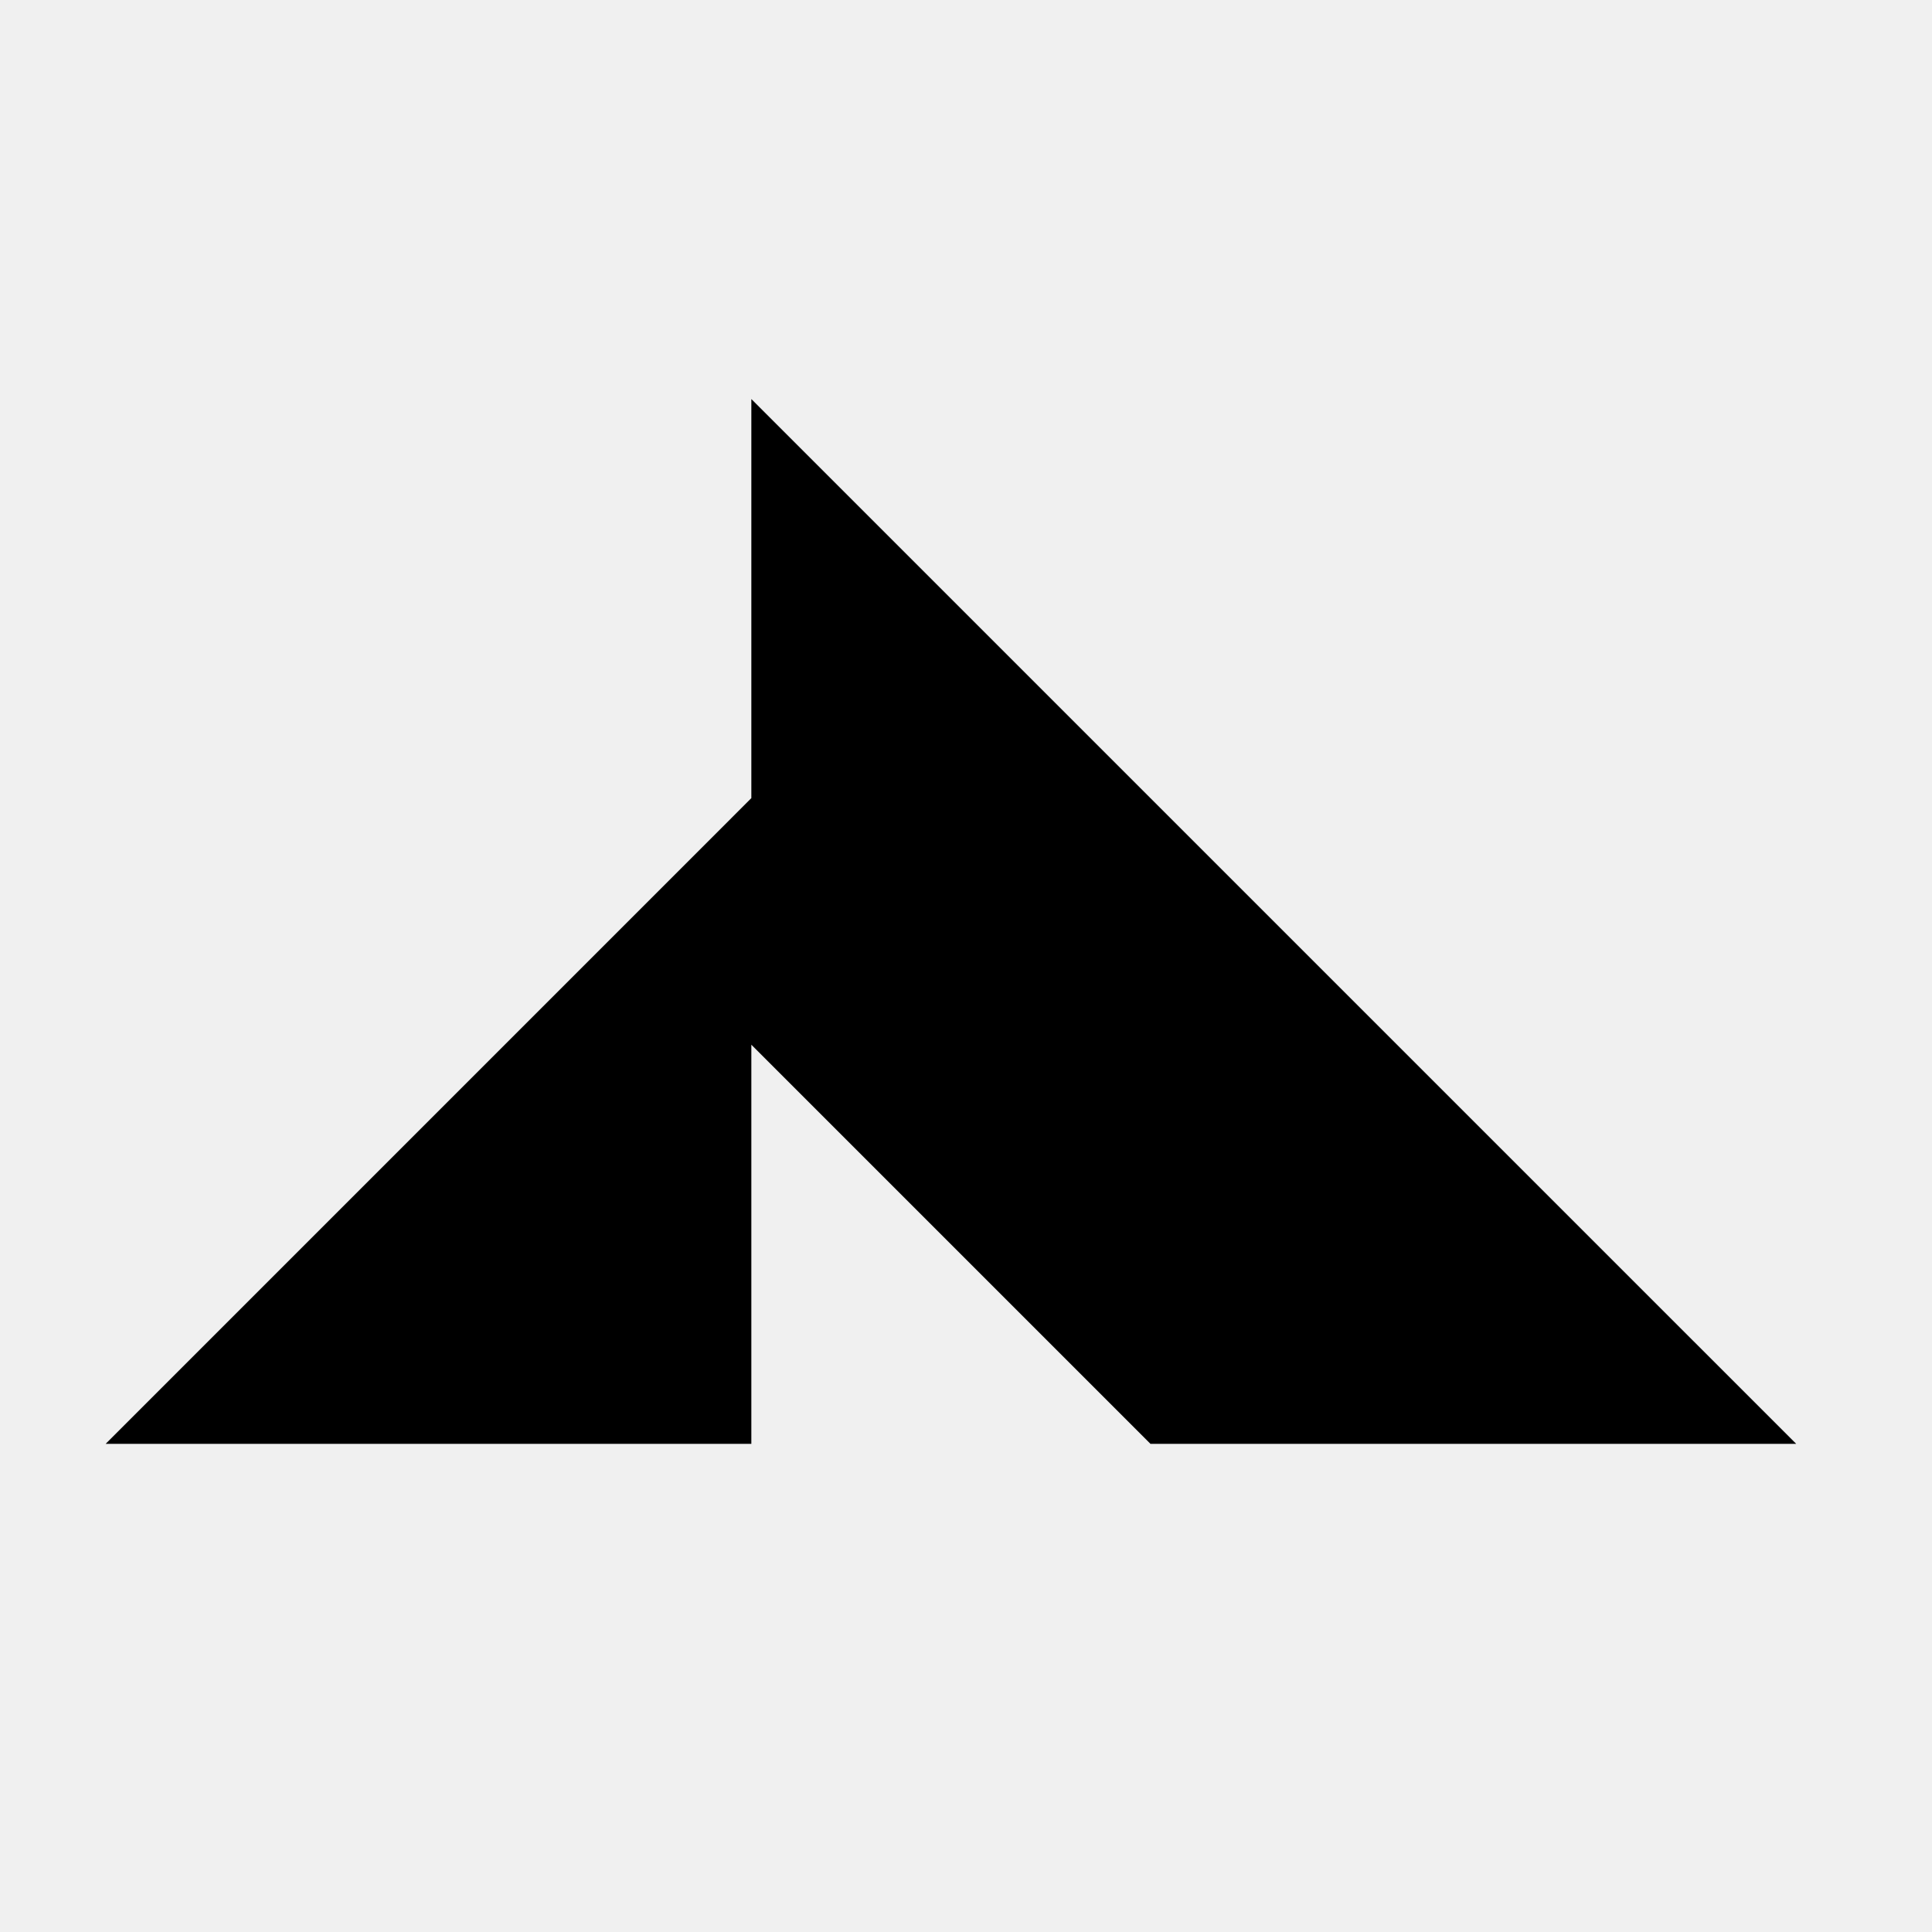
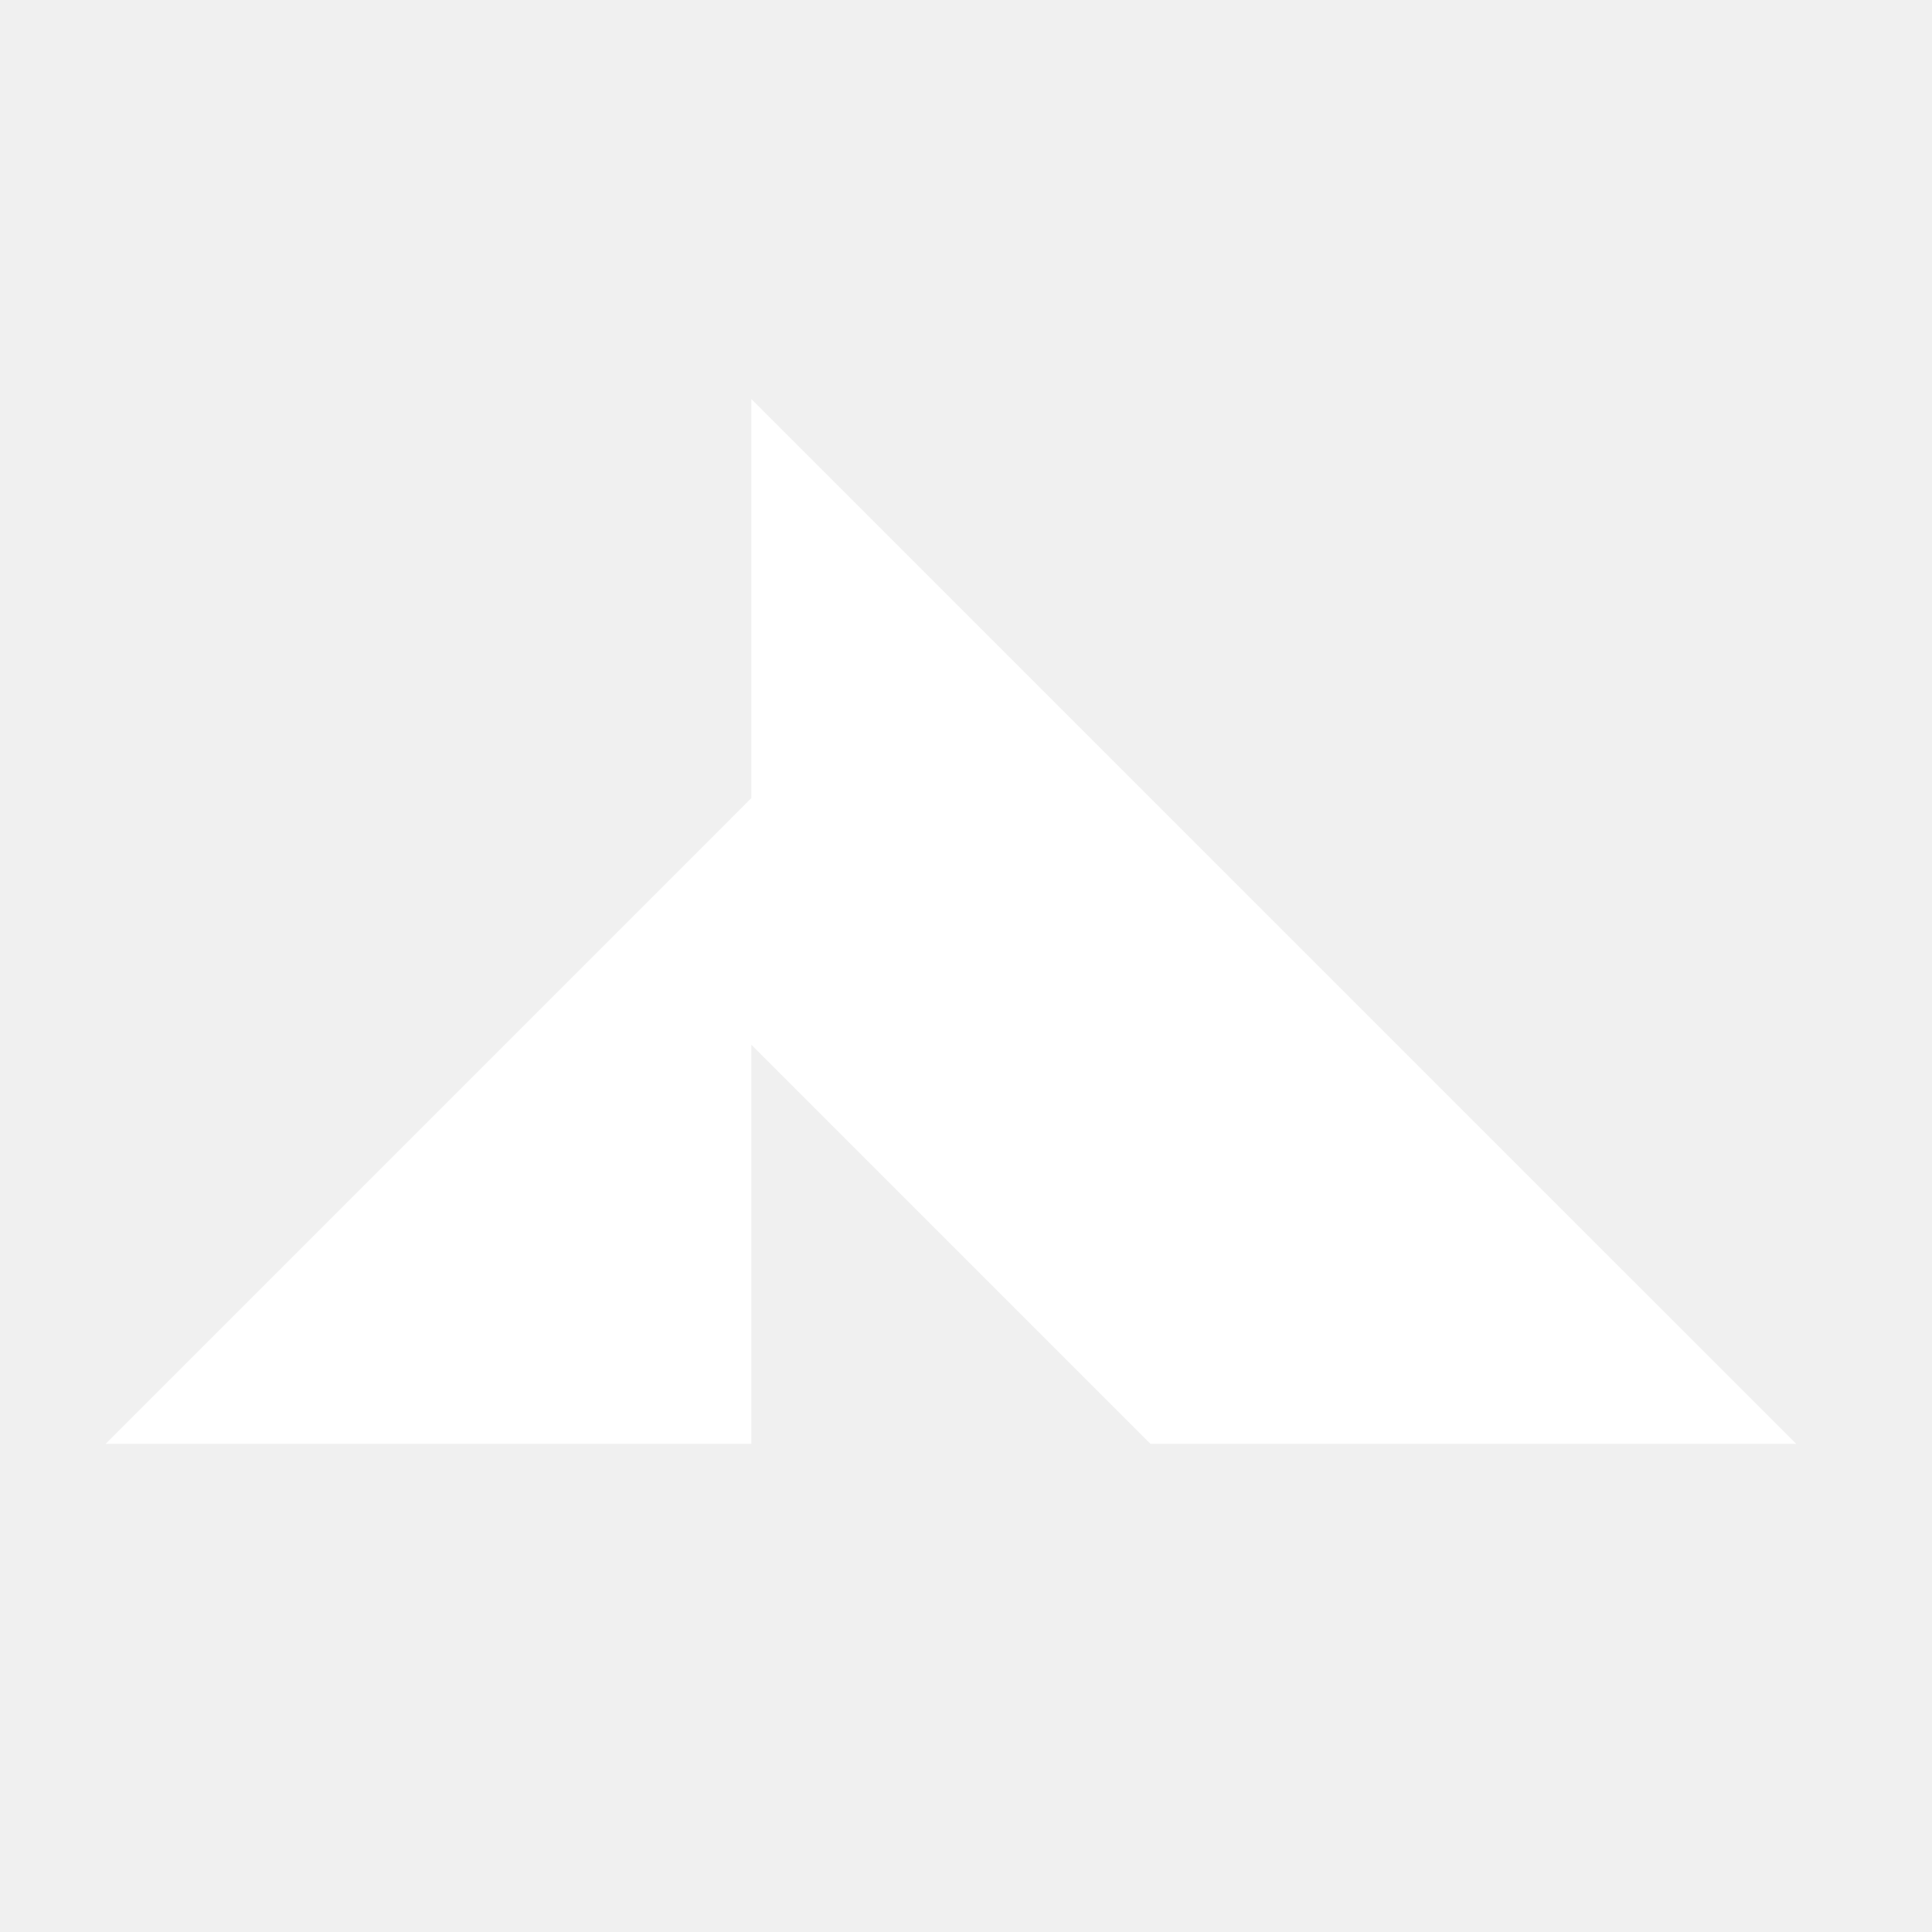
<svg xmlns="http://www.w3.org/2000/svg" width="40" height="40" viewBox="0 0 40 40" fill="none">
  <g clip-path="url(#clip0_3135_1230)">
-     <path d="M15.556 8.262V16.524L2.188 29.893H15.556V21.63L23.819 29.893H37.188L15.556 8.262Z" fill="black" />
+     <path d="M15.556 8.262V16.524L2.188 29.893H15.556V21.63L23.819 29.893H37.188L15.556 8.262Z" fill="#ffffff" />
  </g>
  <defs>
    <clipPath id="clip0_3135_1230">
      <rect width="35" height="21.631" fill="white" transform="translate(2.1875 8.26172)" />
    </clipPath>
  </defs>
</svg>
